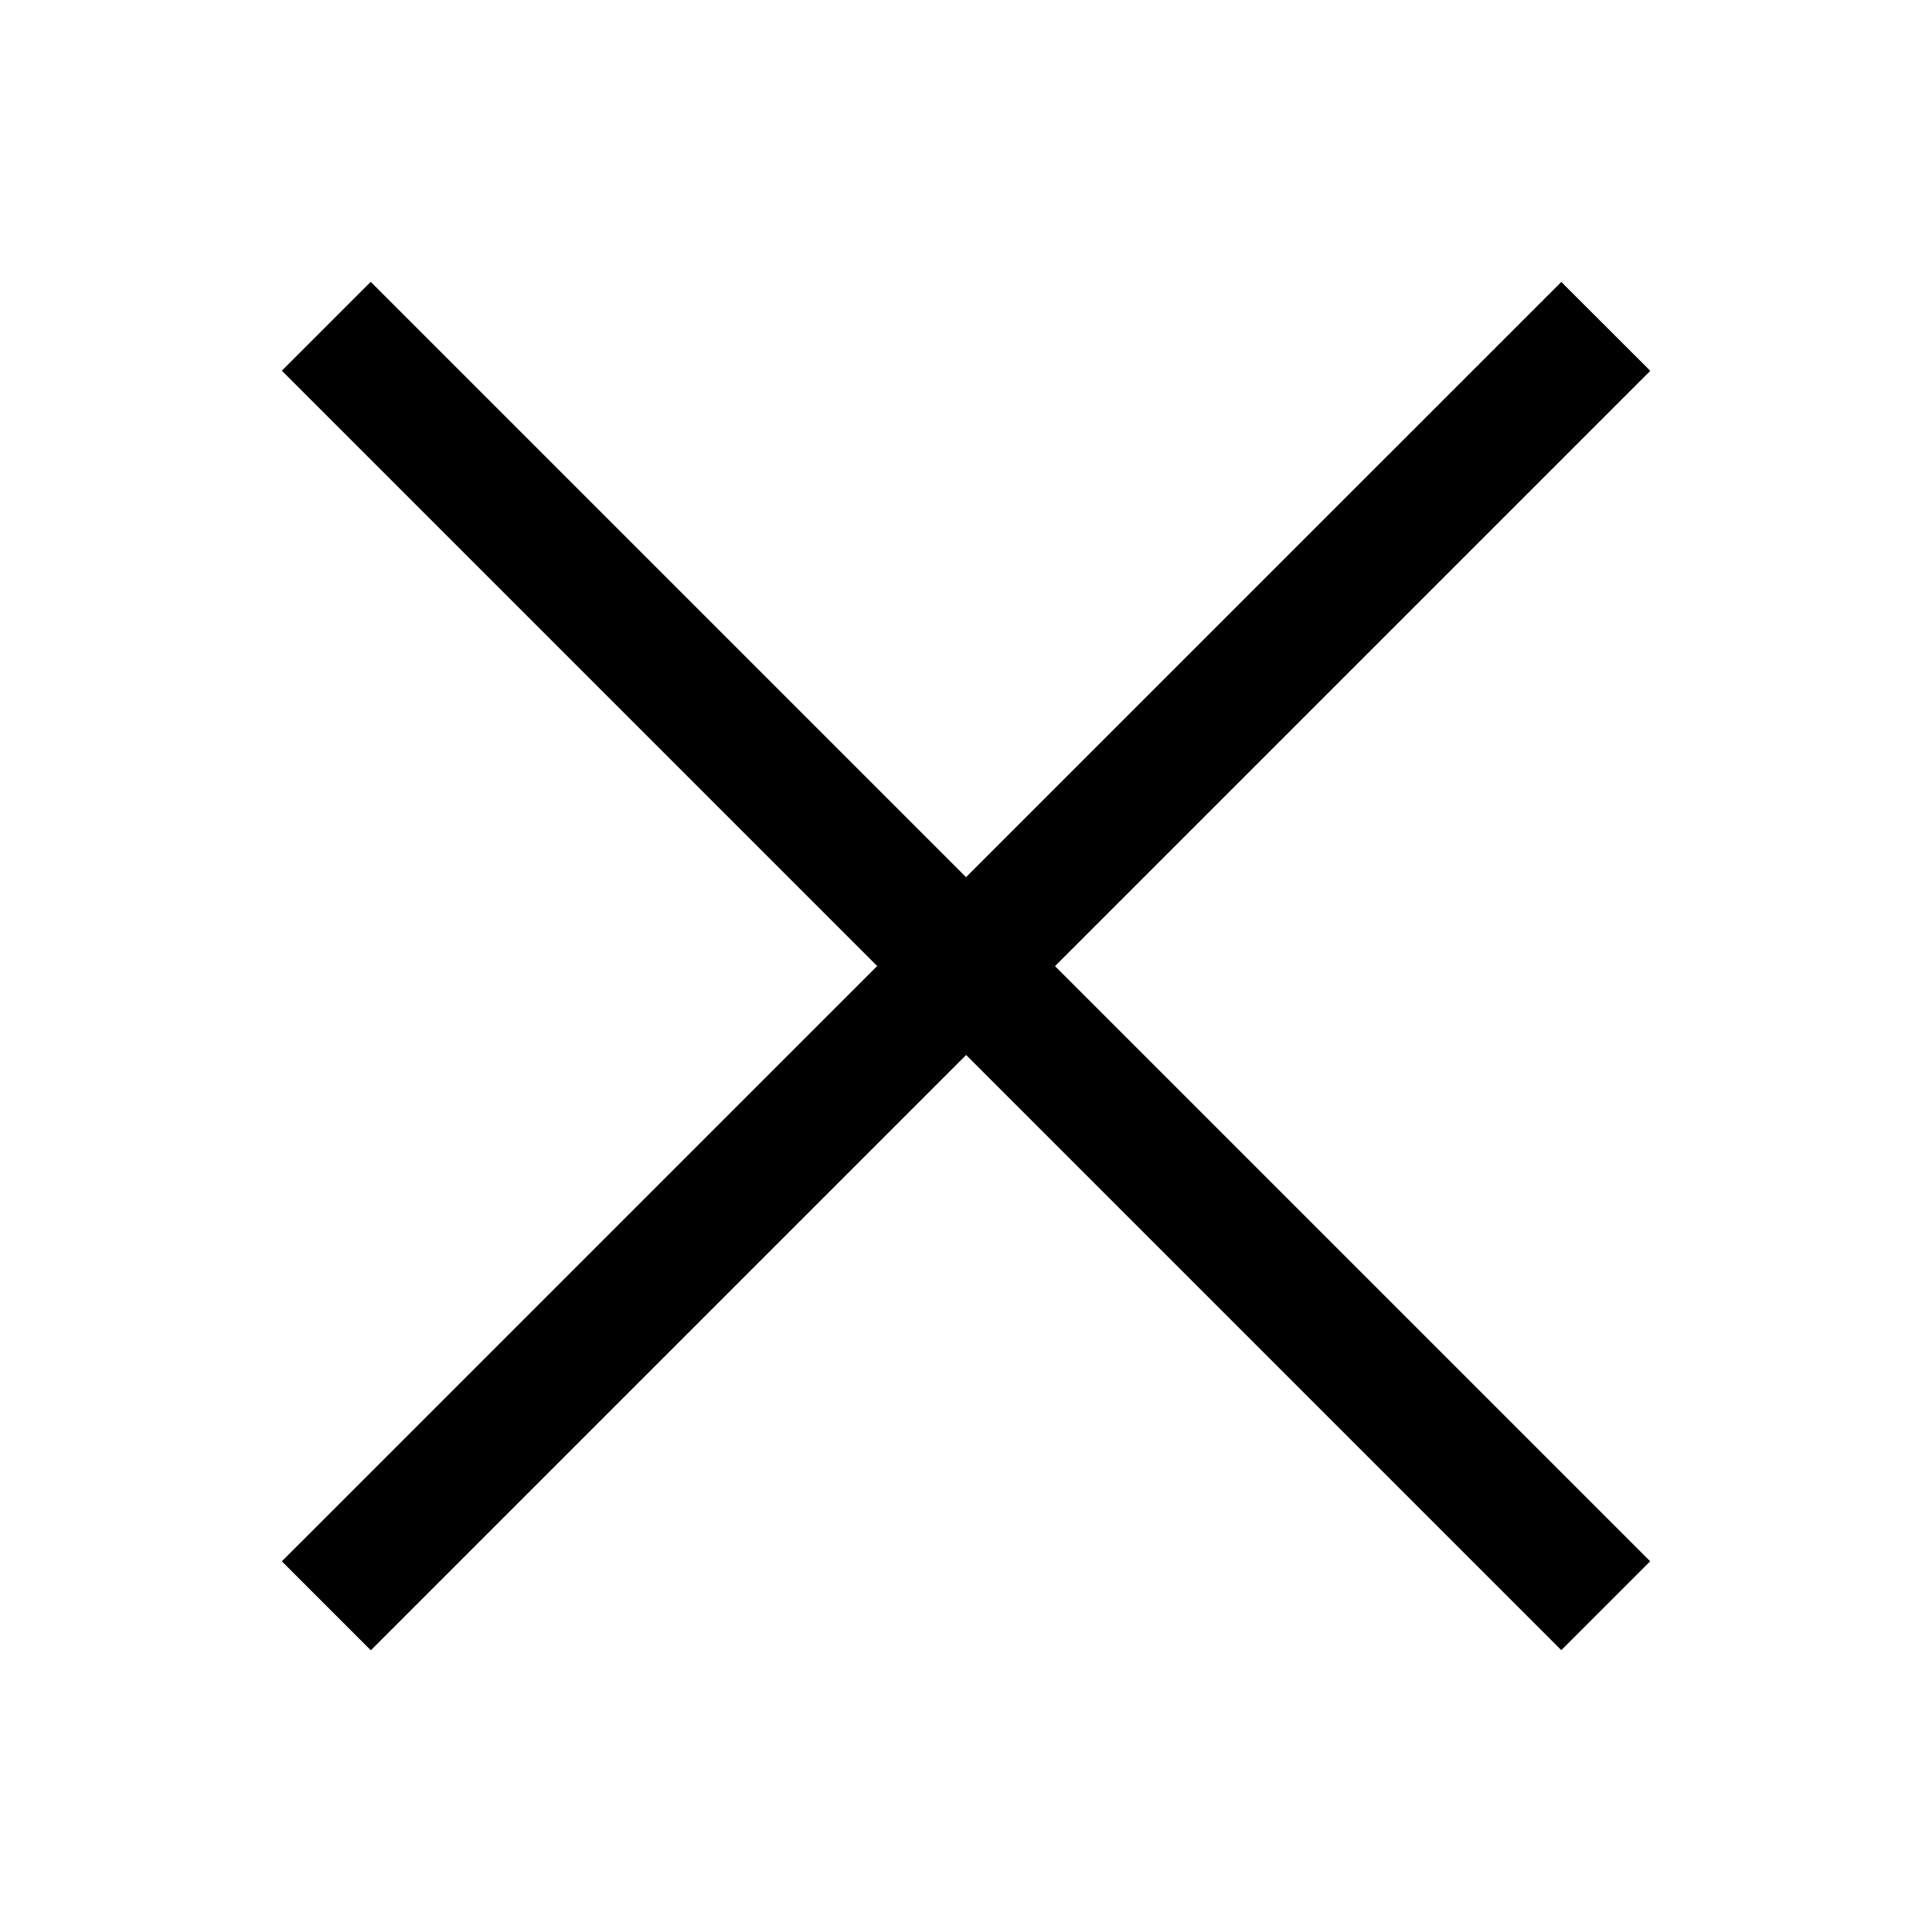
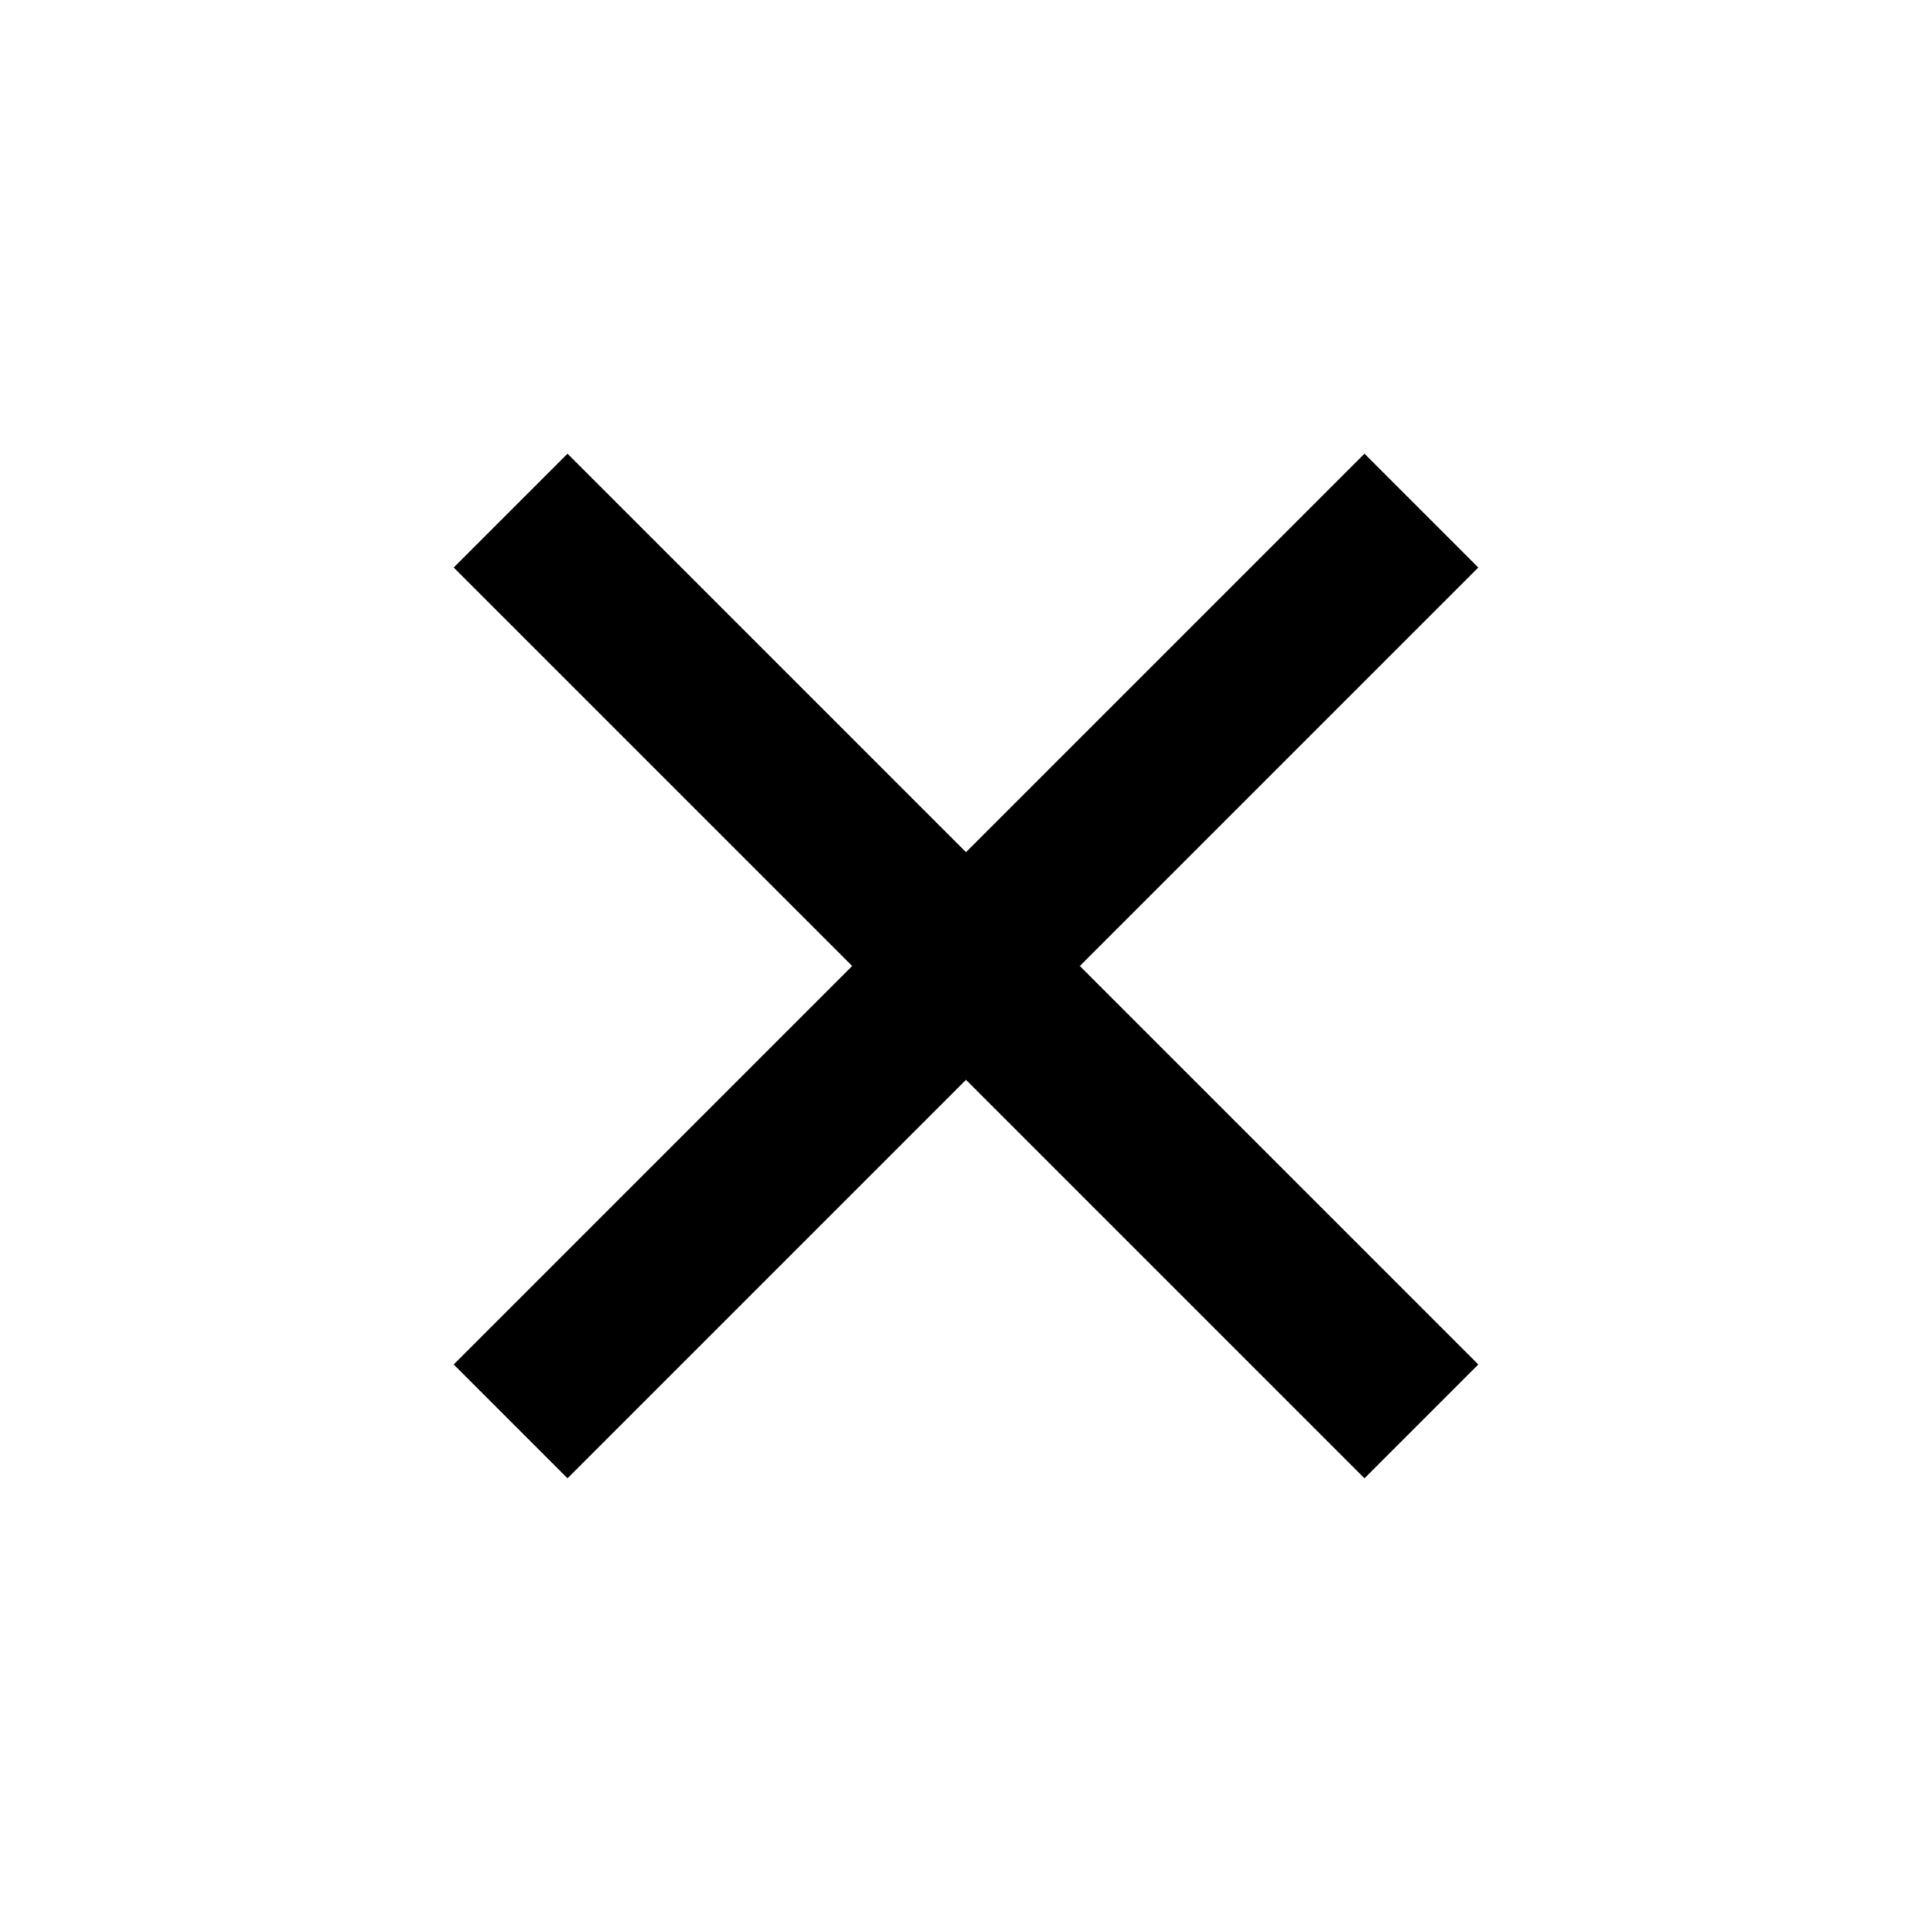
- <svg xmlns="http://www.w3.org/2000/svg" t="1725002992870" class="icon" viewBox="0 0 1024 1024" version="1.1" p-id="1162" width="200" height="200">
-   <path d="M196.48 149.376L874.624 827.52l-47.104 47.104L149.376 196.48z" p-id="1163" />
-   <path d="M149.376 827.52L827.52 149.44l47.168 47.104L196.544 874.688z" p-id="1164" />
+ <svg xmlns="http://www.w3.org/2000/svg" t="1725015095939" class="icon" viewBox="0 0 1024 1024" version="1.1" width="200" height="200">
+   <path d="M512 451.67l211.2-211.2 60.33 60.33L572.33 512l211.2 211.2-60.33 60.33L512 572.33l-211.2 211.2-60.33-60.33L451.67 512l-211.2-211.2 60.33-60.33z" />
</svg>
